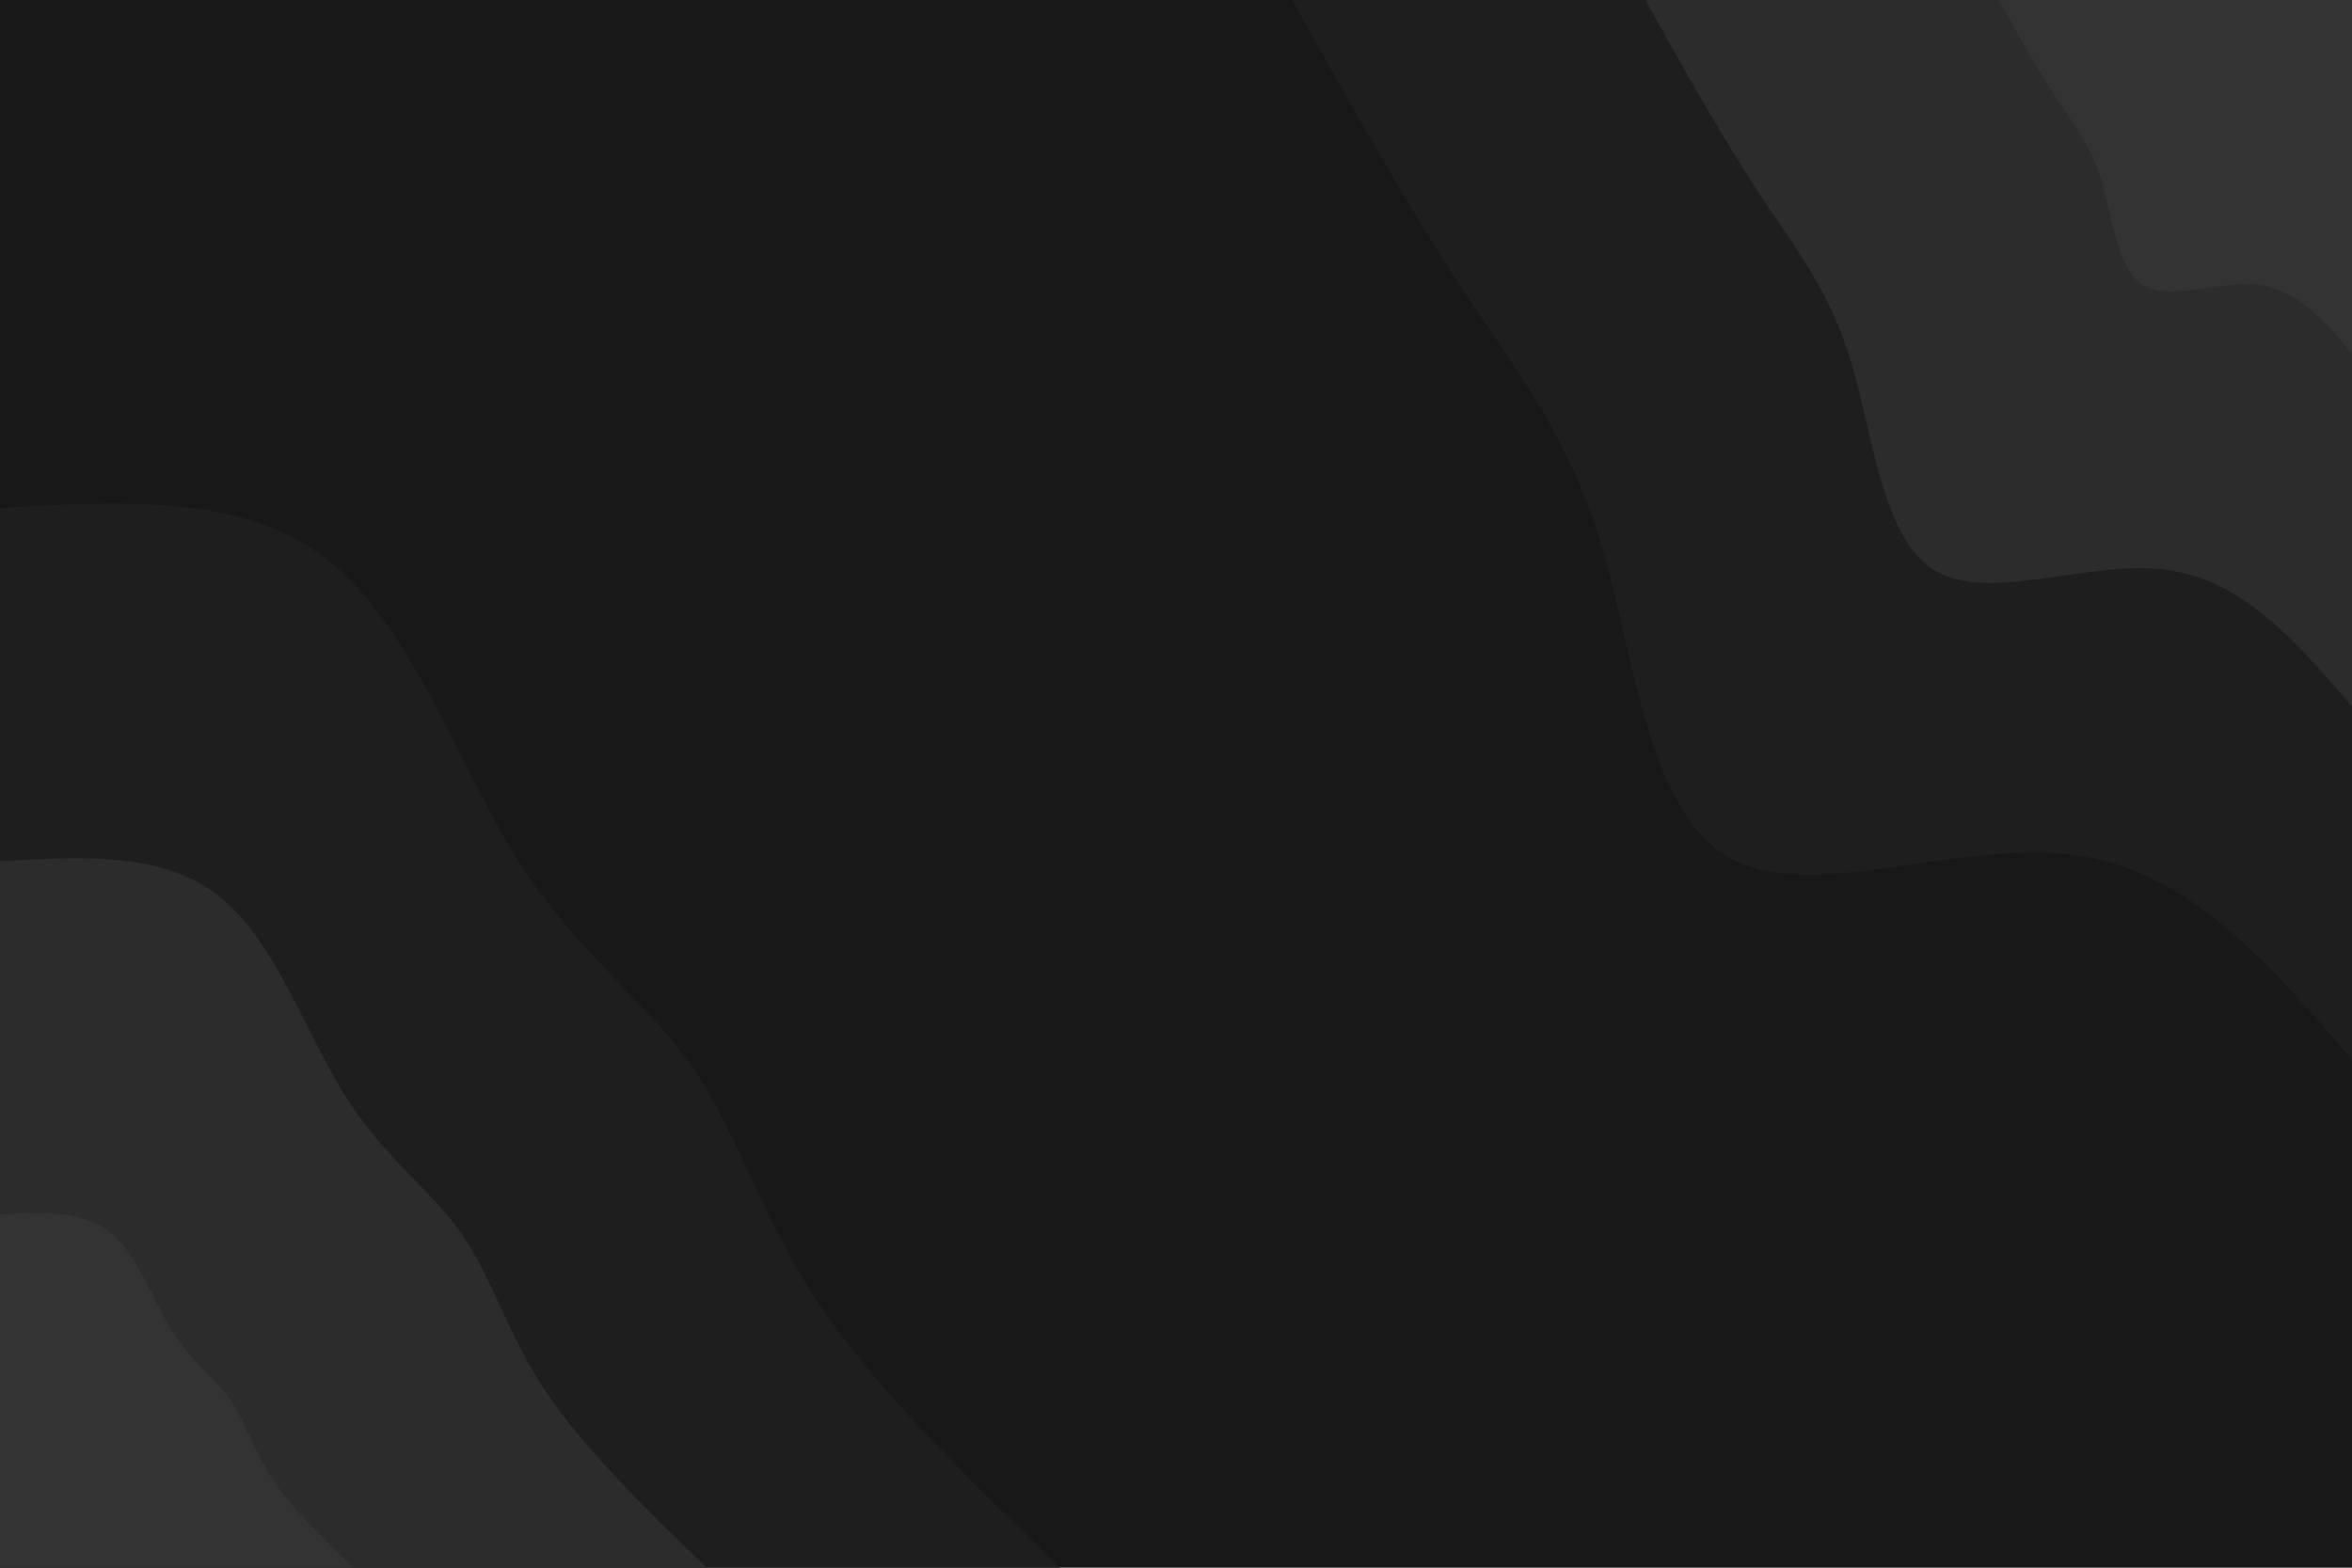
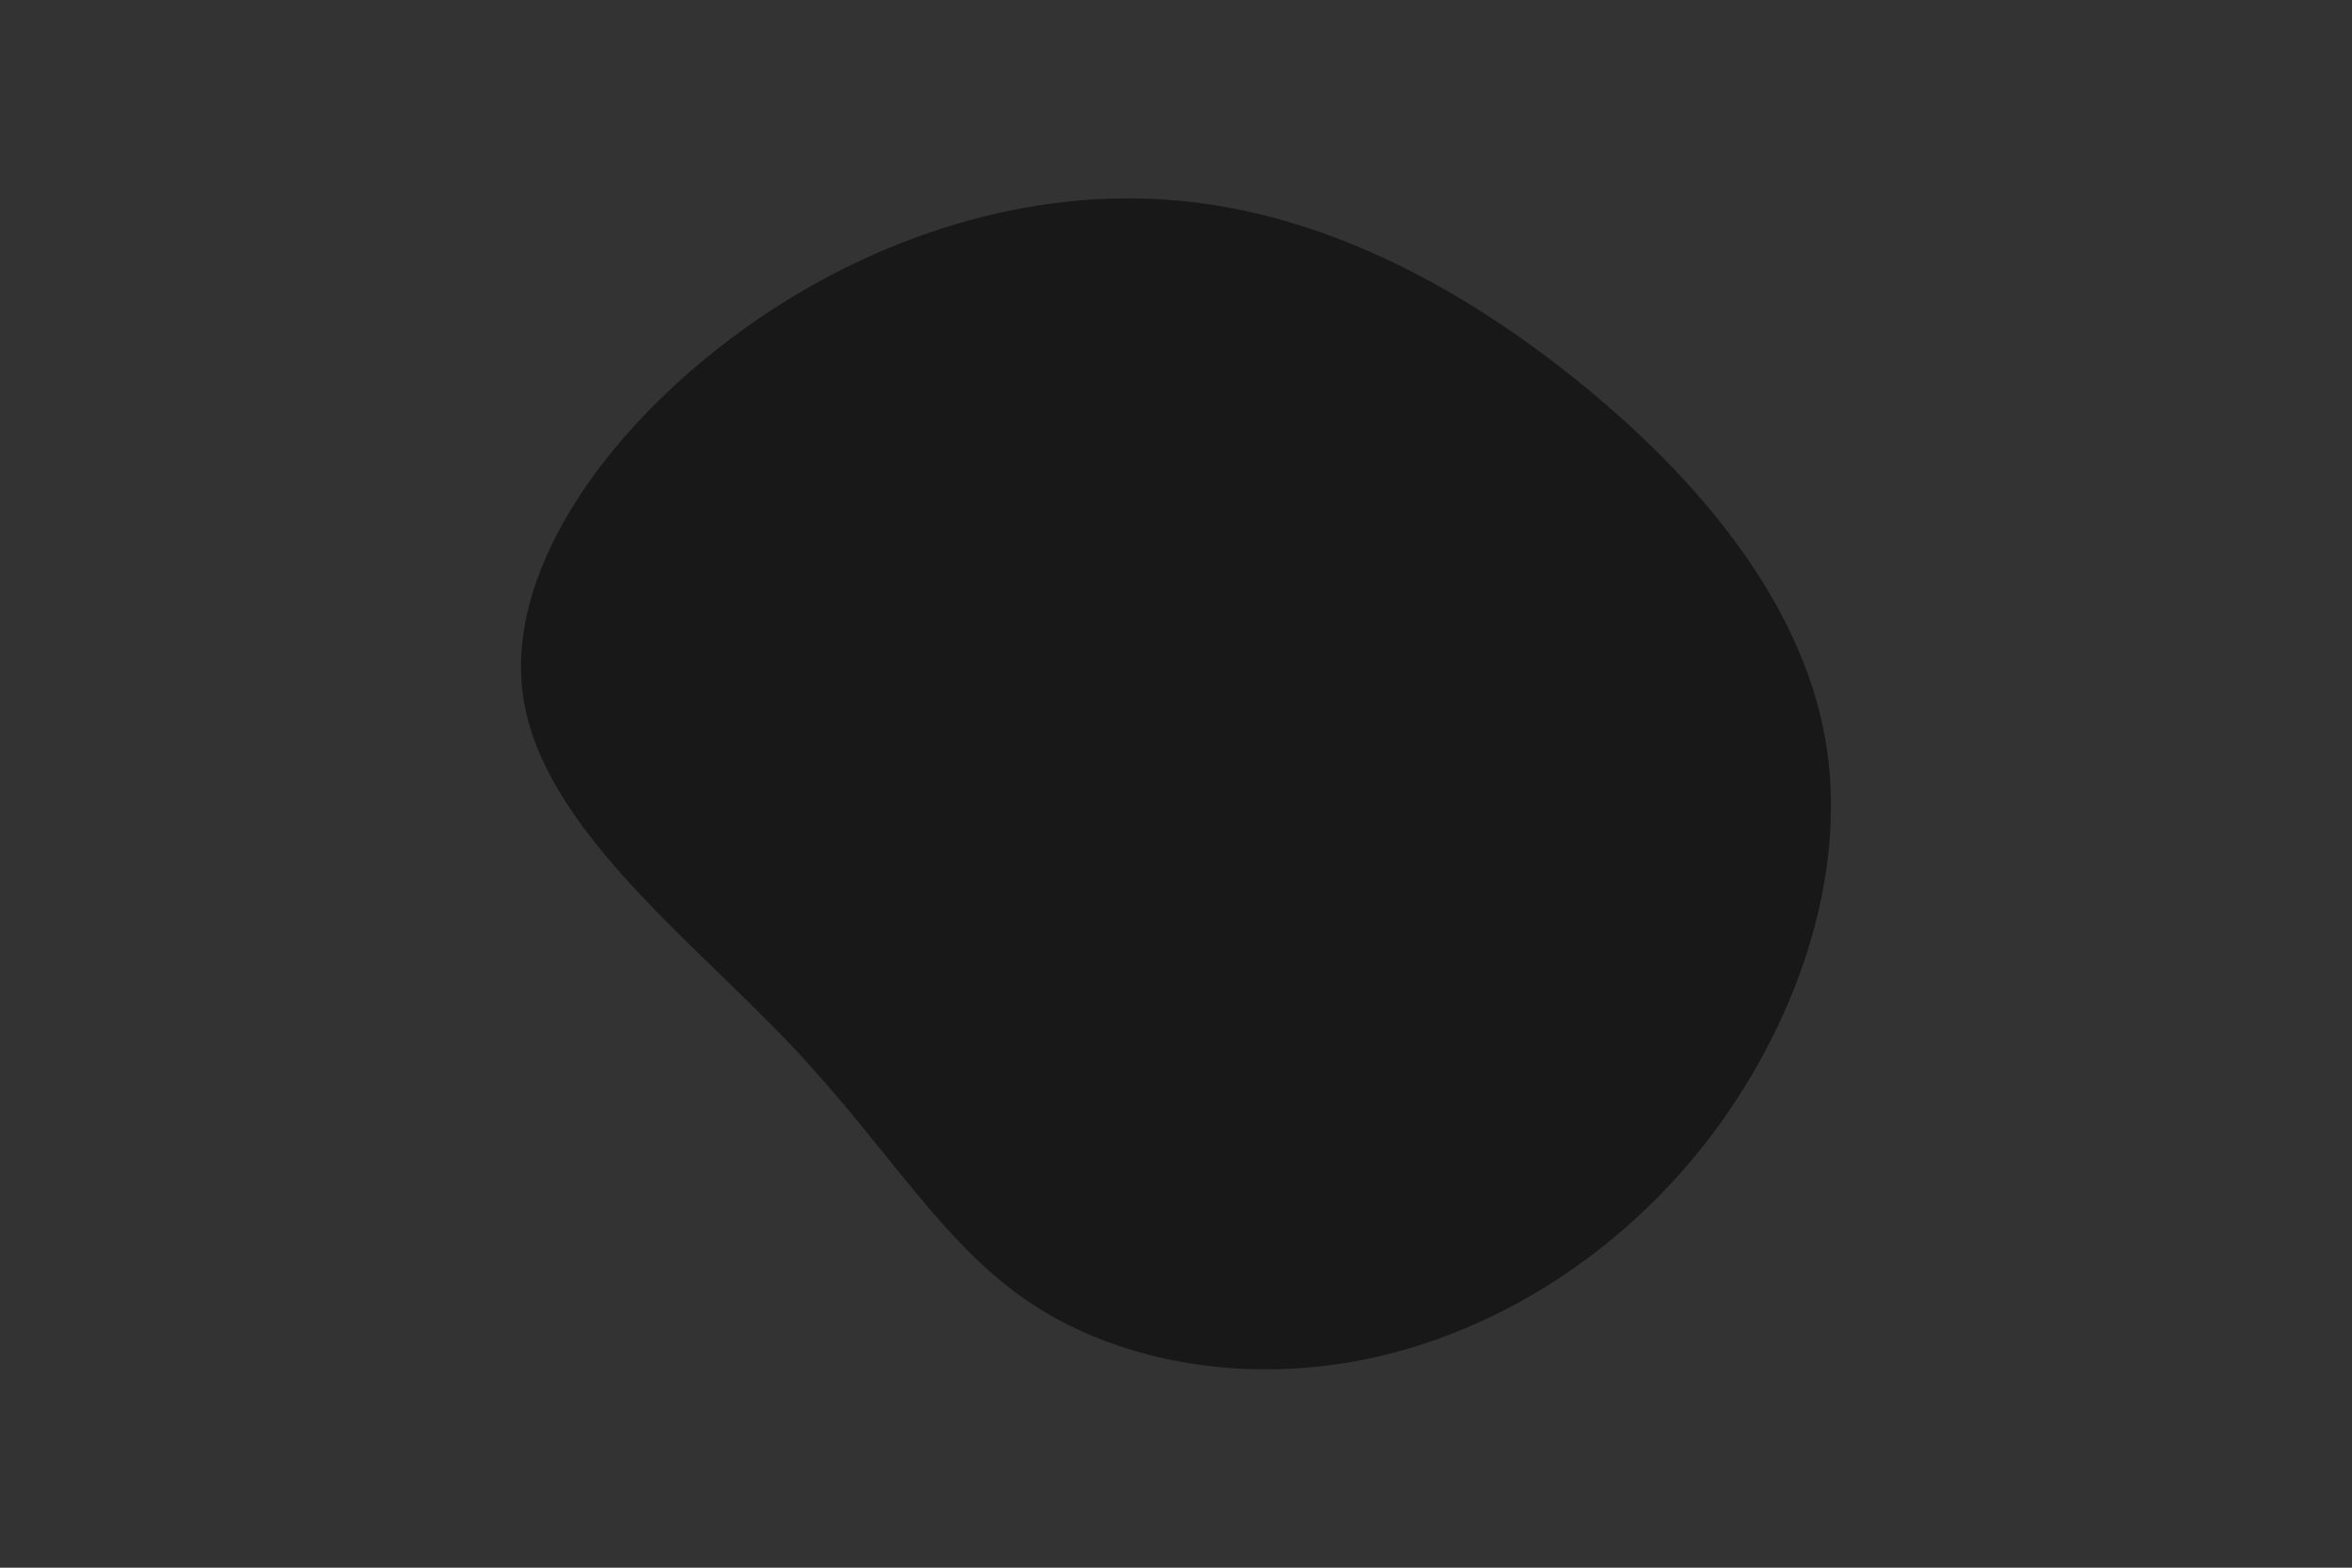
<svg xmlns="http://www.w3.org/2000/svg" id="visual" viewBox="0 0 900 600" width="900" height="600" version="1.1">
-   <rect x="0" y="0" width="900" height="600" fill="#181818" />
-   <defs>
-     <linearGradient id="grad1_0" x1="33.3%" y1="0%" x2="100%" y2="100%">
-       <stop offset="20%" stop-color="#333333" stop-opacity="1" />
-       <stop offset="80%" stop-color="#333333" stop-opacity="1" />
-     </linearGradient>
-   </defs>
-   <defs>
-     <linearGradient id="grad1_1" x1="33.3%" y1="0%" x2="100%" y2="100%">
-       <stop offset="20%" stop-color="#333333" stop-opacity="1" />
-       <stop offset="80%" stop-color="#252525" stop-opacity="1" />
-     </linearGradient>
-   </defs>
-   <defs>
-     <linearGradient id="grad1_2" x1="33.3%" y1="0%" x2="100%" y2="100%">
-       <stop offset="20%" stop-color="#181818" stop-opacity="1" />
-       <stop offset="80%" stop-color="#252525" stop-opacity="1" />
-     </linearGradient>
-   </defs>
-   <defs>
-     <linearGradient id="grad2_0" x1="0%" y1="0%" x2="66.7%" y2="100%">
-       <stop offset="20%" stop-color="#333333" stop-opacity="1" />
-       <stop offset="80%" stop-color="#333333" stop-opacity="1" />
-     </linearGradient>
-   </defs>
-   <defs>
-     <linearGradient id="grad2_1" x1="0%" y1="0%" x2="66.7%" y2="100%">
-       <stop offset="20%" stop-color="#252525" stop-opacity="1" />
-       <stop offset="80%" stop-color="#333333" stop-opacity="1" />
-     </linearGradient>
-   </defs>
-   <defs>
-     <linearGradient id="grad2_2" x1="0%" y1="0%" x2="66.7%" y2="100%">
-       <stop offset="20%" stop-color="#252525" stop-opacity="1" />
-       <stop offset="80%" stop-color="#181818" stop-opacity="1" />
-     </linearGradient>
-   </defs>
-   <g transform="translate(900, 0)">
-     <path d="M0 405.6C-31.1 369.3 -62.2 333 -106.3 327.2C-150.4 321.3 -207.3 345.8 -238.4 328.2C-269.5 310.5 -274.7 250.7 -287.2 208.7C-299.7 166.6 -319.5 142.4 -340.5 110.6C-361.4 78.8 -383.5 39.4 -405.6 0L0 0Z" fill="#1e1e1e" />
-     <path d="M0 270.4C-20.7 246.2 -41.5 222 -70.9 218.1C-100.2 214.2 -138.2 230.5 -158.9 218.8C-179.7 207 -183.1 167.1 -191.5 139.1C-199.8 111.1 -213 95 -227 73.8C-241 52.5 -255.7 26.3 -270.4 0L0 0Z" fill="#2c2c2c" />
-     <path d="M0 135.2C-10.4 123.1 -20.7 111 -35.4 109.1C-50.1 107.1 -69.1 115.3 -79.5 109.4C-89.8 103.5 -91.6 83.6 -95.7 69.6C-99.9 55.5 -106.5 47.5 -113.5 36.9C-120.5 26.3 -127.8 13.1 -135.2 0L0 0Z" fill="#333333" />
-   </g>
-   <g transform="translate(0, 600)">
-     <path d="M0 -405.6C46.6 -408.3 93.2 -410.9 125.3 -385.8C157.5 -360.6 175.2 -307.6 197.5 -271.8C219.8 -236.1 246.8 -217.5 264.5 -192.2C282.3 -166.9 290.9 -134.8 312.9 -101.7C334.9 -68.5 370.3 -34.3 405.6 0L0 0Z" fill="#1e1e1e" />
-     <path d="M0 -270.4C31.1 -272.2 62.1 -274 83.6 -257.2C105 -240.4 116.8 -205.1 131.7 -181.2C146.5 -157.4 164.5 -145 176.4 -128.1C188.2 -111.3 193.9 -89.9 208.6 -67.8C223.3 -45.7 246.8 -22.8 270.4 0L0 0Z" fill="#2c2c2c" />
-     <path d="M0 -135.2C15.5 -136.1 31.1 -137 41.8 -128.6C52.5 -120.2 58.4 -102.5 65.8 -90.6C73.3 -78.7 82.3 -72.5 88.2 -64.1C94.1 -55.6 97 -44.9 104.3 -33.9C111.6 -22.8 123.4 -11.4 135.2 0L0 0Z" fill="#333333" />
+   <rect x="0" y="0" width="900" height="600" fill="#333333" />
+   <g transform="translate(449.1235 326.6958)">
+     <path d="M153.7 -181.6C200.4 -144.1 240 -96.7 249.3 -44C258.6 8.8 237.6 66.9 203.8 110.4C170 153.8 123.5 182.6 76 193C28.6 203.3 -19.7 195.1 -54.2 172.4C-88.7 149.7 -109.3 112.3 -147.2 72.5C-185.1 32.6 -240.3 -9.7 -248.6 -58C-257 -106.2 -218.5 -160.4 -169.2 -197.3C-120 -234.3 -60 -254.2 -3.2 -250.3C53.6 -246.5 107.1 -219 153.7 -181.6" fill="#181818" />
  </g>
</svg>
